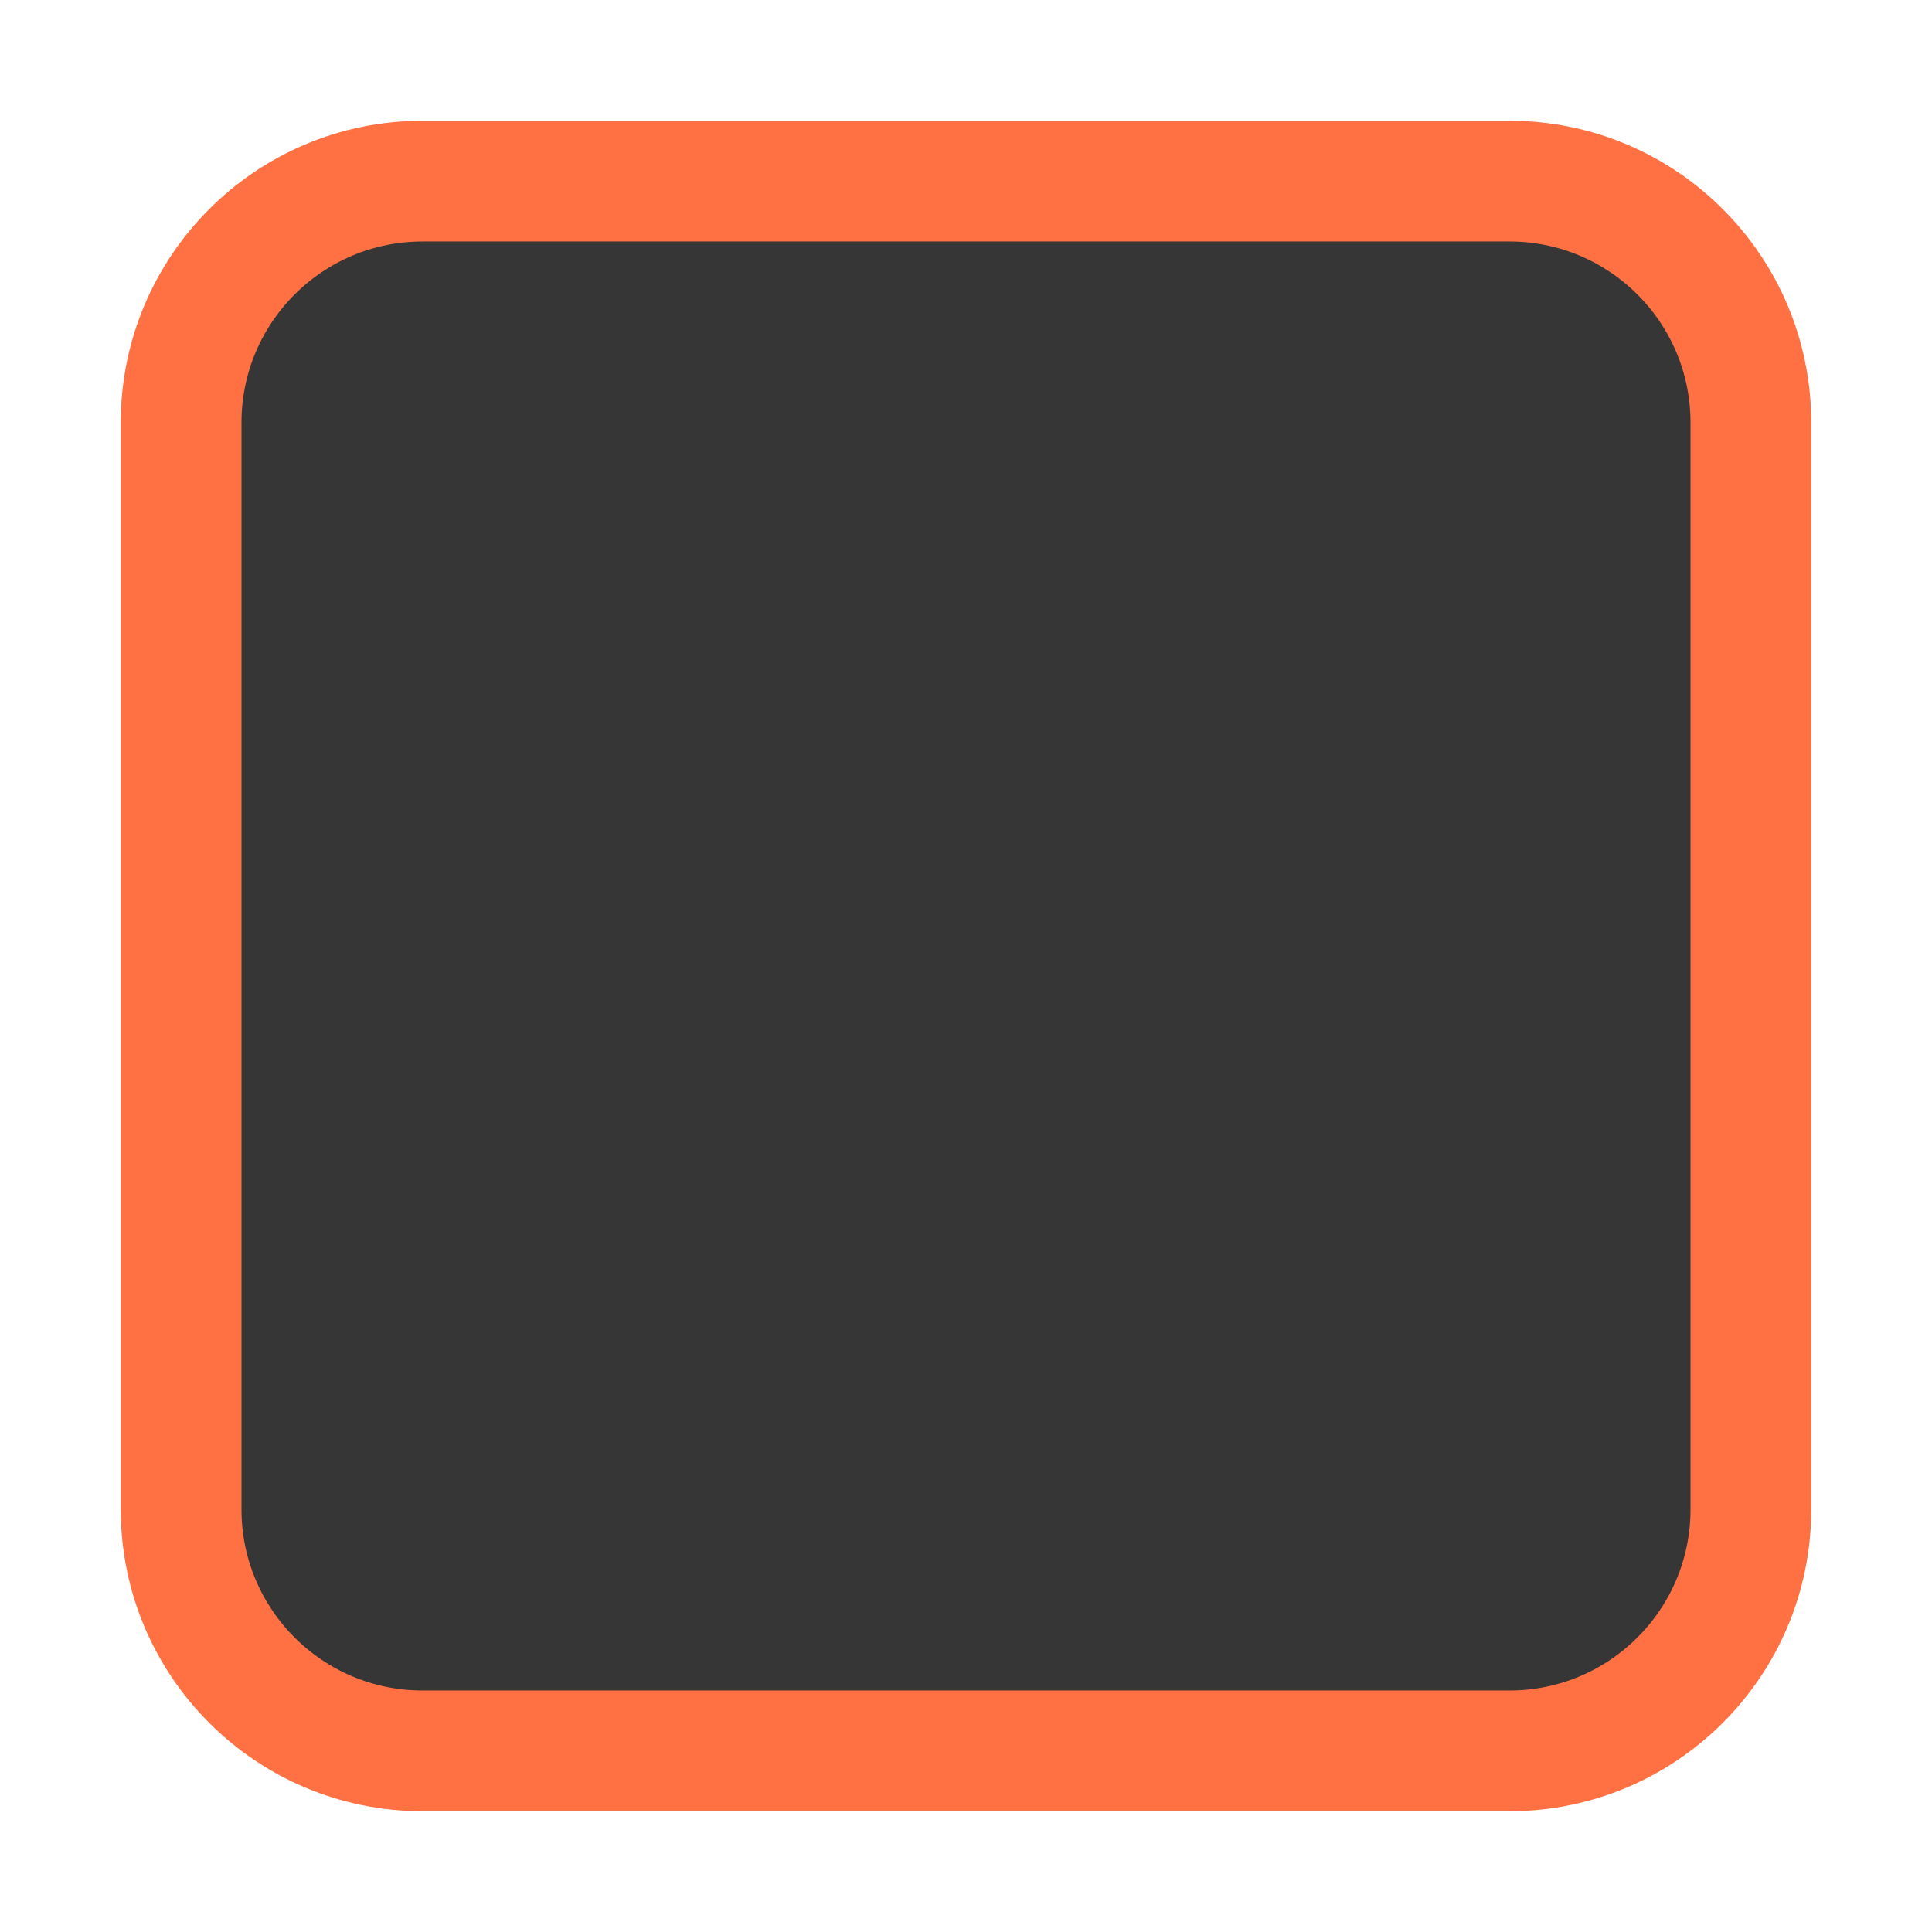
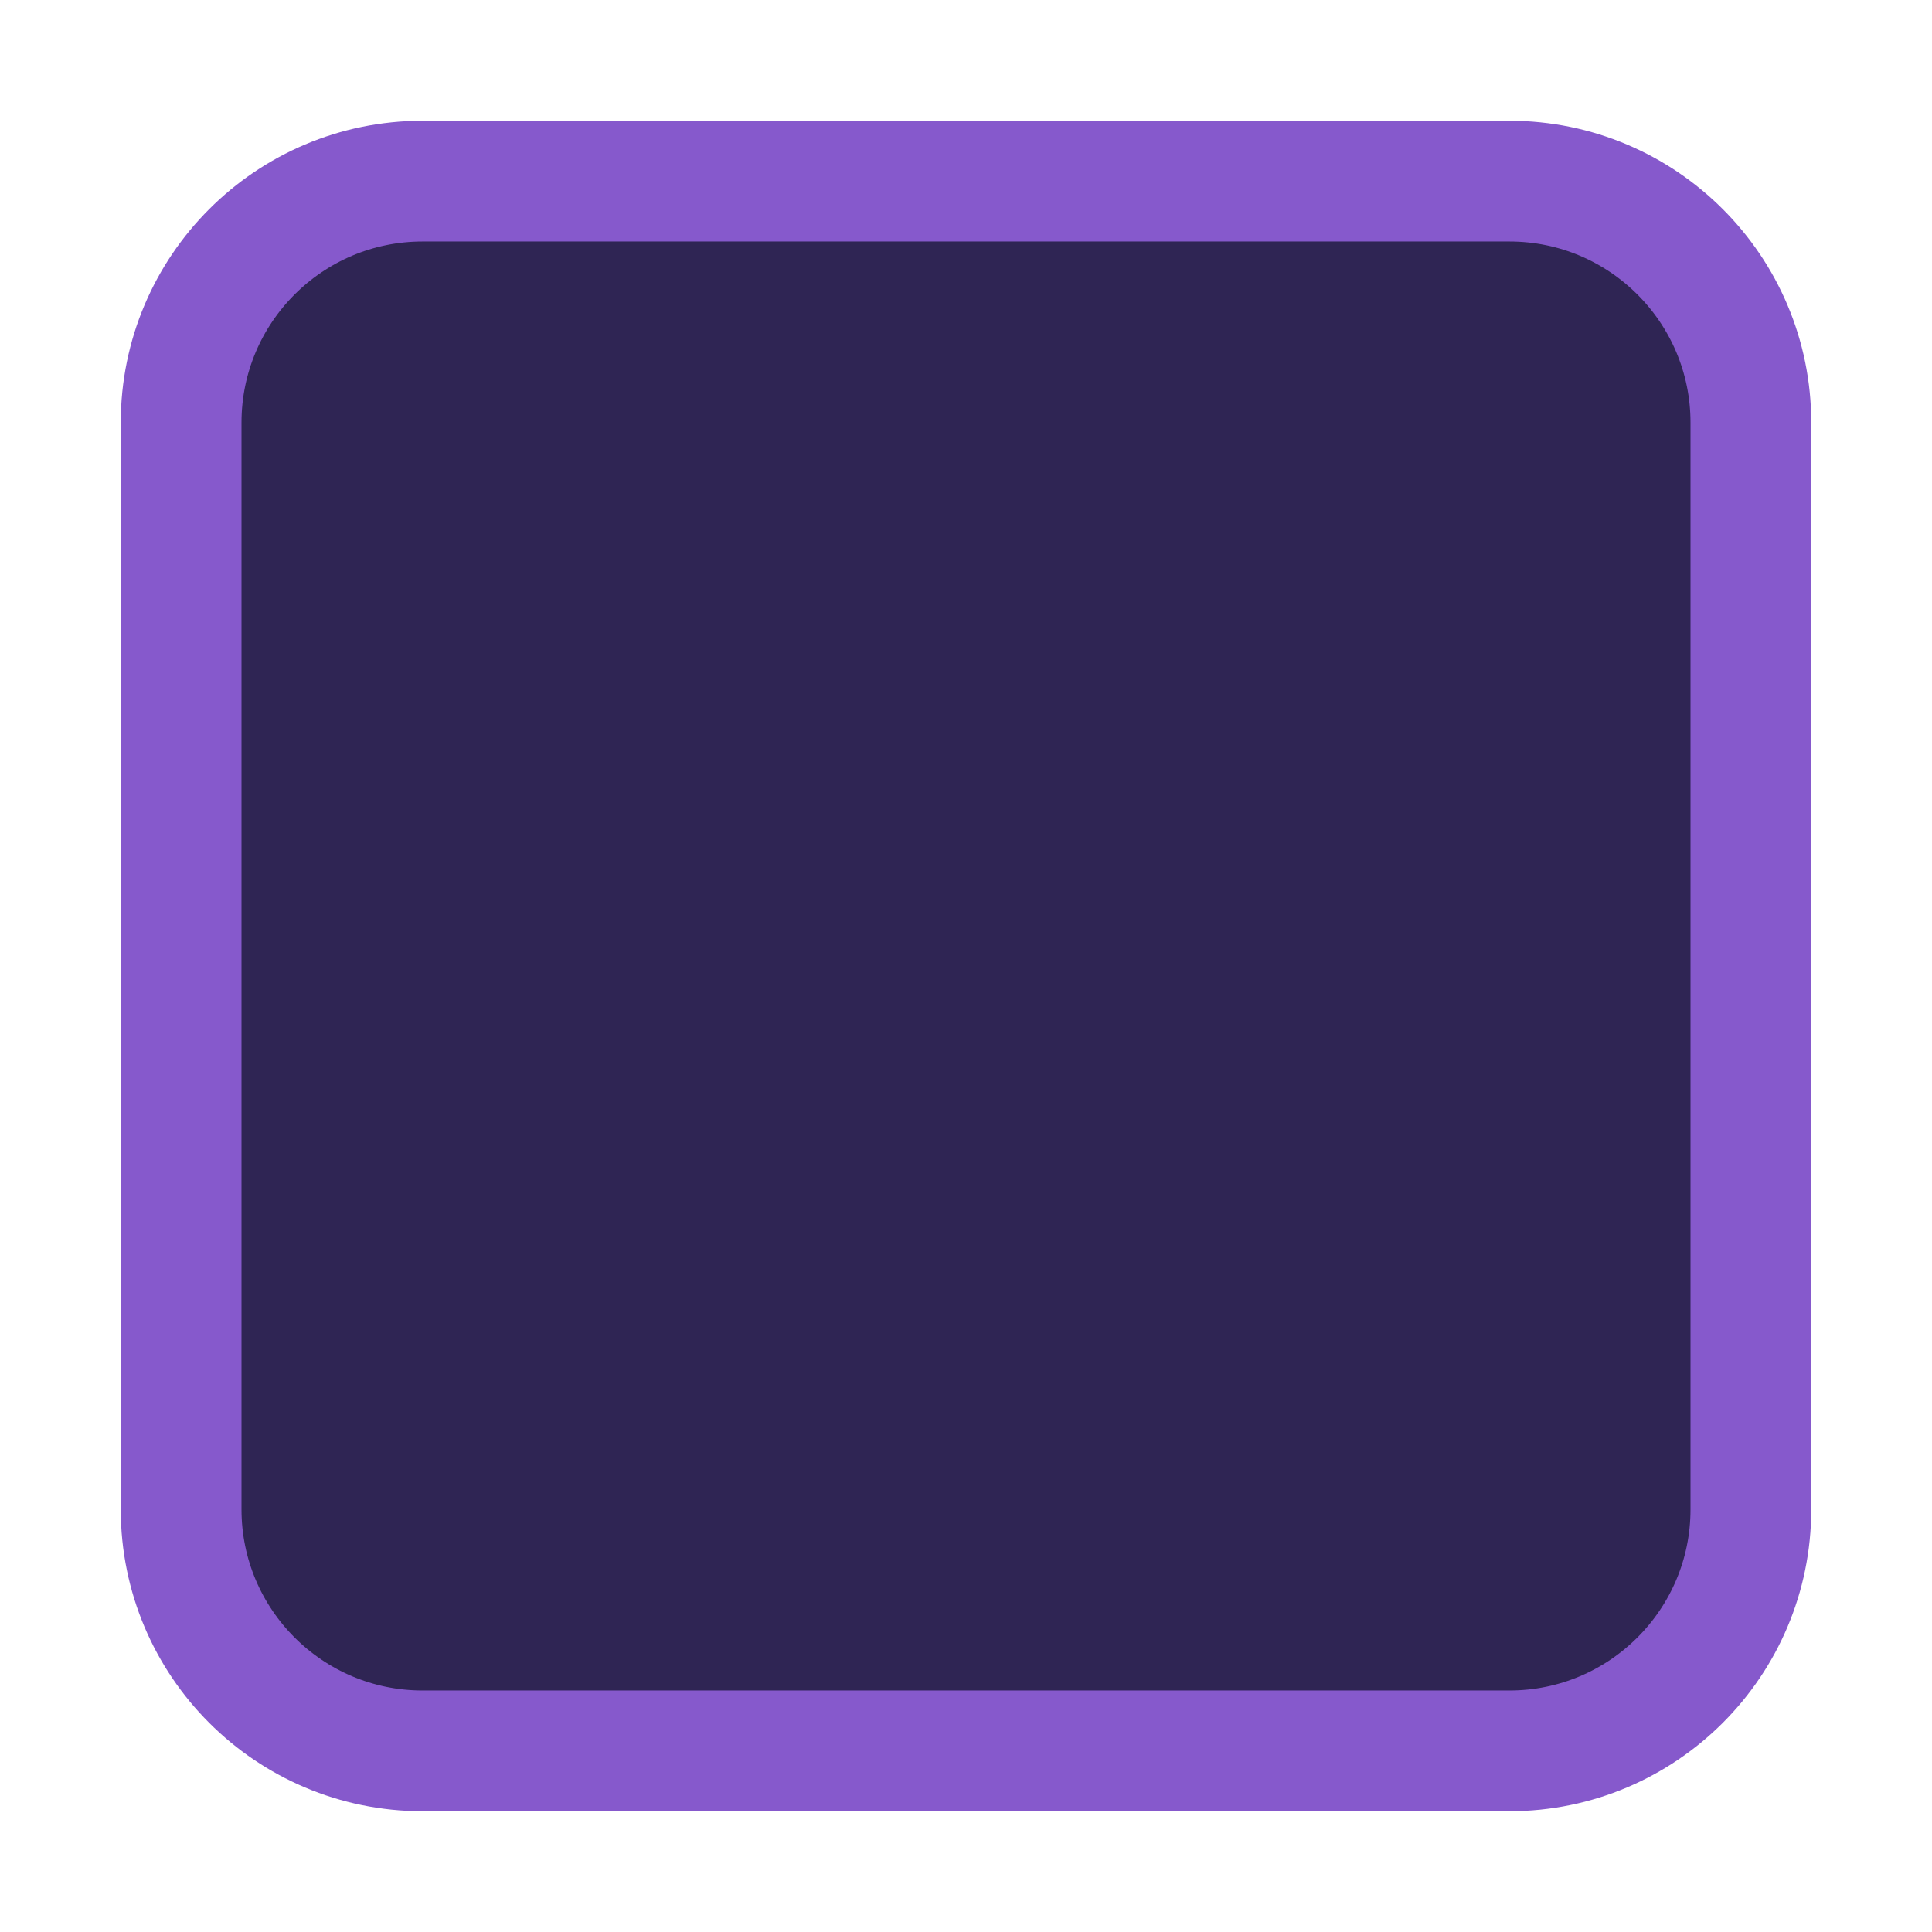
<svg xmlns="http://www.w3.org/2000/svg" xmlns:ns1="http://www.openswatchbook.org/uri/2009/osb" width="16" height="16" id="svg2" version="1.1">
  <defs id="defs4">
    <linearGradient id="selected_bg_color" ns1:paint="solid">
      <stop style="stop-color:#5294e2;stop-opacity:1;" offset="0" id="stop4150" />
    </linearGradient>
    <linearGradient id="linearGradient3768-6">
      <stop style="stop-color:#0f0f0f;stop-opacity:1;" offset="0" id="stop3770-6" />
      <stop id="stop3778-2" offset="0.078" style="stop-color:#171717;stop-opacity:1;" />
      <stop style="stop-color:#171717;stop-opacity:1;" offset="0.974" id="stop3774-0" />
      <stop style="stop-color:#1b1b1b;stop-opacity:1;" offset="1" id="stop3776-1" />
    </linearGradient>
  </defs>
  <g id="layer1" transform="translate(0,-1036.362)">
    <g transform="translate(-17,1036)" style="display:inline;opacity:1" id="checkbox-unchecked-dark">
      <g id="sdsd-0-1">
        <g id="scdsdcd-0-4" transform="translate(0,-30)">
          <g style="display:inline" id="g15812-6-6-1-4-4" transform="matrix(0.9295198,0,0,0.9291437,-156.7507,-212.9618)">
            <g transform="matrix(0.5089163,0,0,0.5173982,161.7932,197.5643)" id="g5489-2-9-6-8-8-9-7" style="display:inline">
              <g id="g5428-8-1-4-0-0-65-8" />
            </g>
          </g>
          <rect y="30.362" x="17" height="16" width="16" id="rect13523-4-0" style="color:#000000;display:inline;overflow:visible;visibility:visible;fill:none;stroke:none;stroke-width:2;marker:none;enable-background:accumulate" />
          <g id="g5400-2-47">
-             <rect ry="2" style="color:#000000;display:inline;overflow:visible;visibility:visible;fill:#363636;fill-opacity:1;stroke:#ff7043;stroke-width:1;stroke-linecap:butt;stroke-linejoin:round;stroke-miterlimit:4;stroke-dasharray:none;stroke-dashoffset:0;stroke-opacity:1;marker:none;enable-background:accumulate" id="rect5147-9-1-5-7-6-3-70" width="13" height="13" x="18.5" y="31.862" rx="2" />
+             <rect ry="2" style="color:#000000;display:inline;overflow:visible;visibility:visible;fill:#2f2554;fill-opacity:1;stroke:#8659cc;stroke-width:1;stroke-linecap:butt;stroke-linejoin:round;stroke-miterlimit:4;stroke-dasharray:none;stroke-dashoffset:0;stroke-opacity:1;marker:none;enable-background:accumulate" id="rect5147-9-1-5-7-6-3-70" width="13" height="13" x="18.5" y="31.862" rx="2" />
          </g>
        </g>
      </g>
    </g>
  </g>
</svg>
